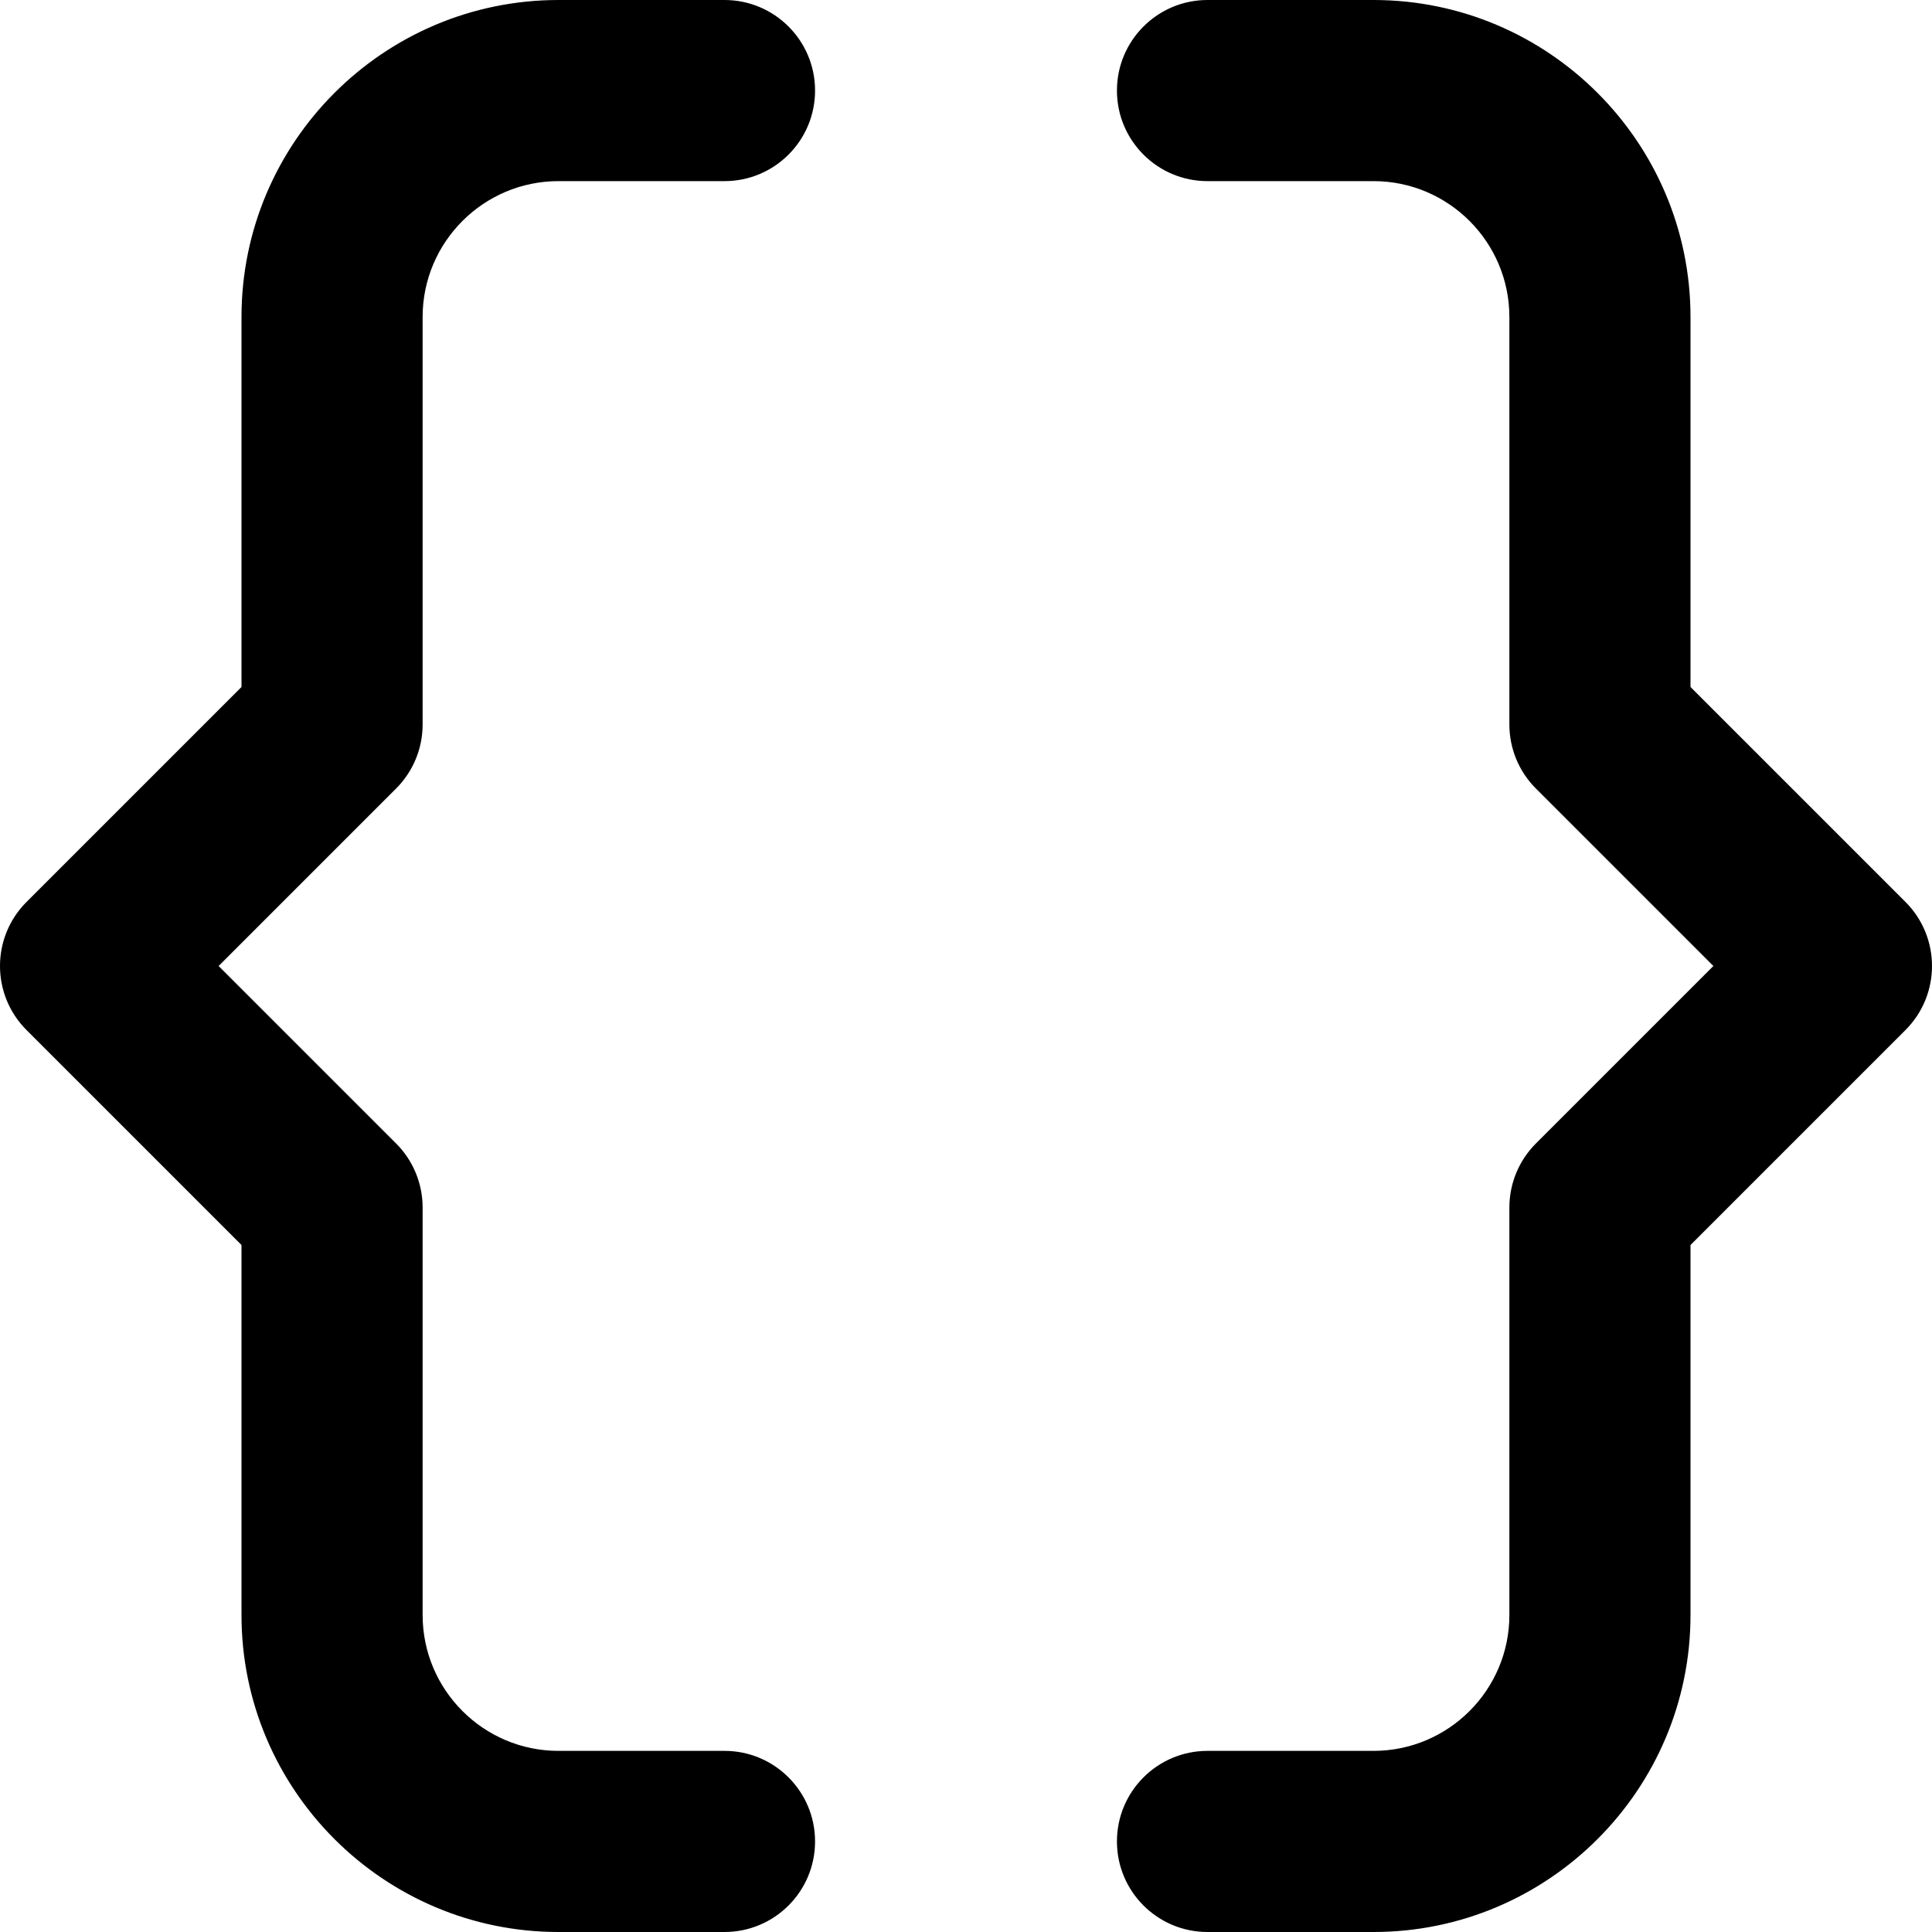
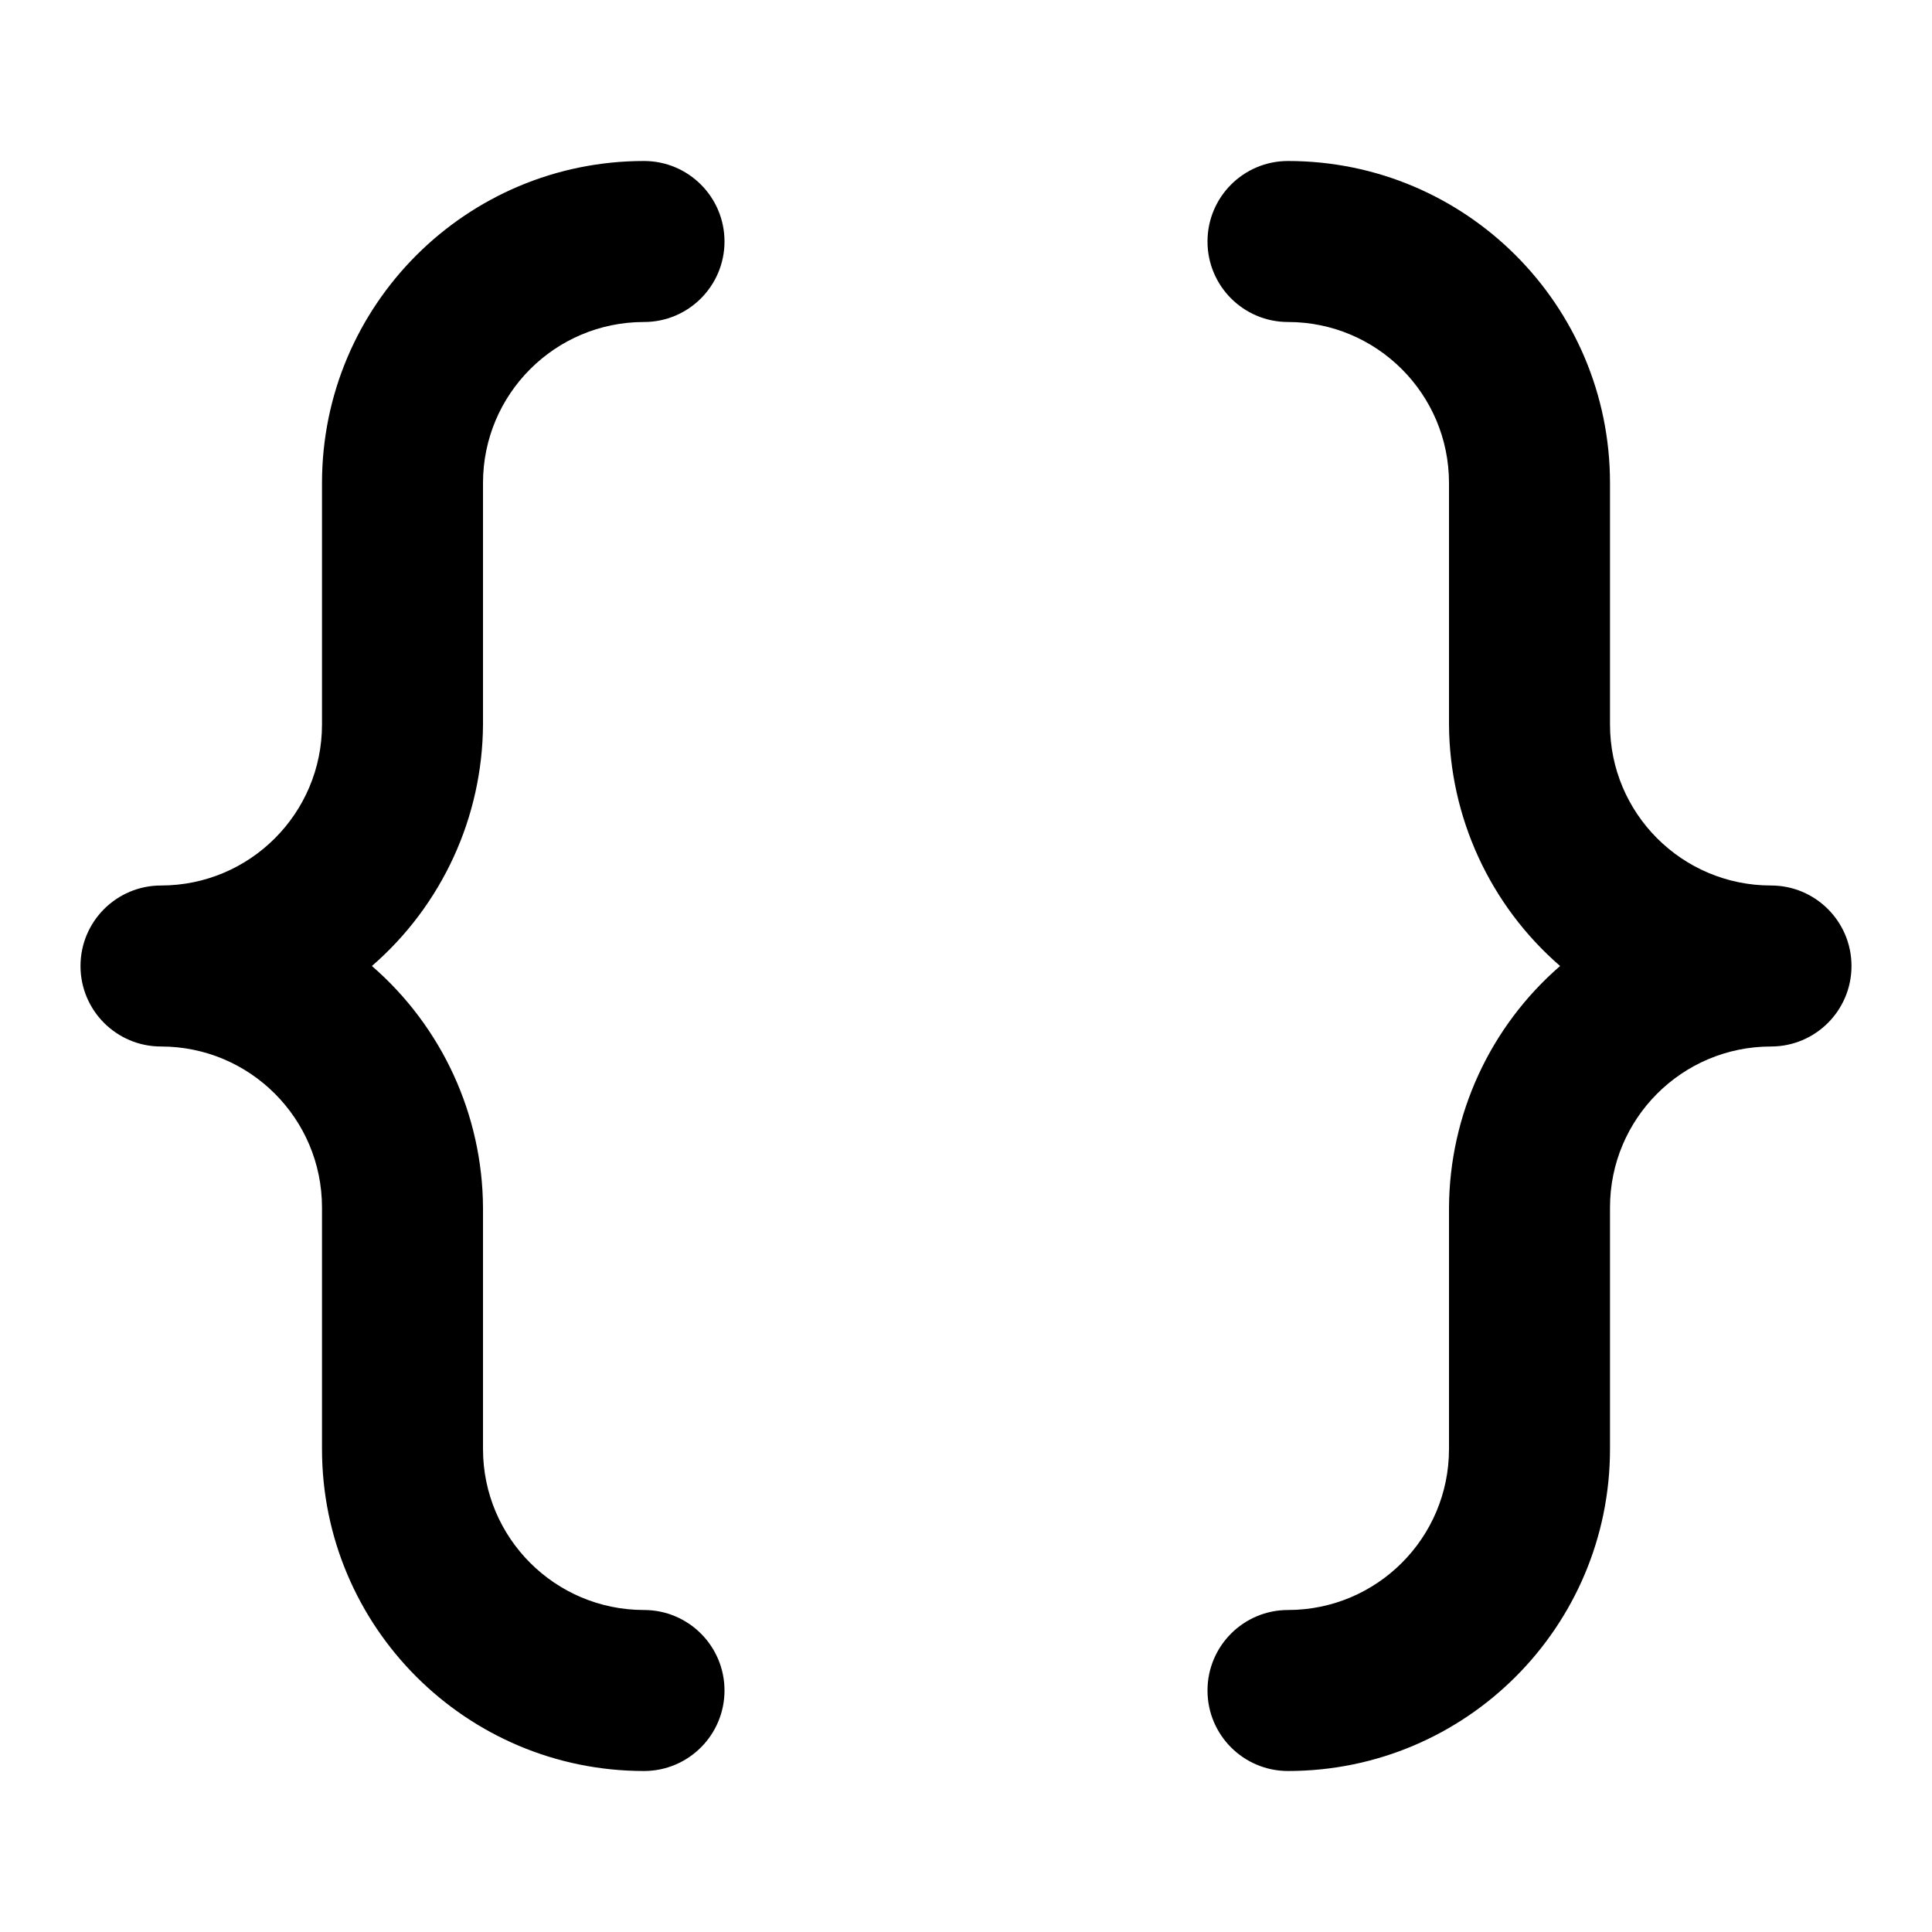
- <svg xmlns="http://www.w3.org/2000/svg" id="Layer" enable-background="new 0 0 512 512" height="512" viewBox="0 0 512 512" width="512">
-   <path d="m504.971 239.029-56.971-56.97v-98.059c0-46.317-37.682-84-84-84h-44c-13.255 0-24 10.745-24 24s10.745 24 24 24h44c19.851 0 36 16.149 36 36v108c0 6.365 2.529 12.47 7.029 16.971l47.03 47.029-47.029 47.029c-4.501 4.501-7.03 10.606-7.03 16.971v108c0 19.851-16.149 36-36 36h-44c-13.255 0-24 10.745-24 24s10.745 24 24 24h44c46.318 0 84-37.683 84-84v-98.059l56.971-56.971c9.372-9.372 9.372-24.568 0-33.941z" />
-   <path d="m112 192v-108c0-19.851 16.149-36 36-36h44c13.255 0 24-10.745 24-24s-10.745-24-24-24h-44c-46.318 0-84 37.683-84 84v98.059l-56.971 56.97c-9.373 9.373-9.373 24.568 0 33.941l56.971 56.971v98.059c0 46.317 37.682 84 84 84h44c13.255 0 24-10.745 24-24s-10.745-24-24-24h-44c-19.851 0-36-16.149-36-36v-108c0-6.365-2.529-12.47-7.029-16.971l-47.03-47.029 47.029-47.029c4.501-4.501 7.03-10.606 7.03-16.971z" />
+ <svg xmlns="http://www.w3.org/2000/svg" data-name="Layer 1" viewBox="0 0 24 24">
+   <path fill="#000000" d="M6,6A2,2,0,0,1,8,4,1,1,0,0,0,8,2,4,4,0,0,0,4,6V9a2,2,0,0,1-2,2,1,1,0,0,0,0,2,2,2,0,0,1,2,2v3a4,4,0,0,0,4,4,1,1,0,0,0,0-2,2,2,0,0,1-2-2V15a4,4,0,0,0-1.38-3A4,4,0,0,0,6,9Zm16,5a2,2,0,0,1-2-2V6a4,4,0,0,0-4-4,1,1,0,0,0,0,2,2,2,0,0,1,2,2V9a4,4,0,0,0,1.38,3A4,4,0,0,0,18,15v3a2,2,0,0,1-2,2,1,1,0,0,0,0,2,4,4,0,0,0,4-4V15a2,2,0,0,1,2-2,1,1,0,0,0,0-2Z" />
</svg>
